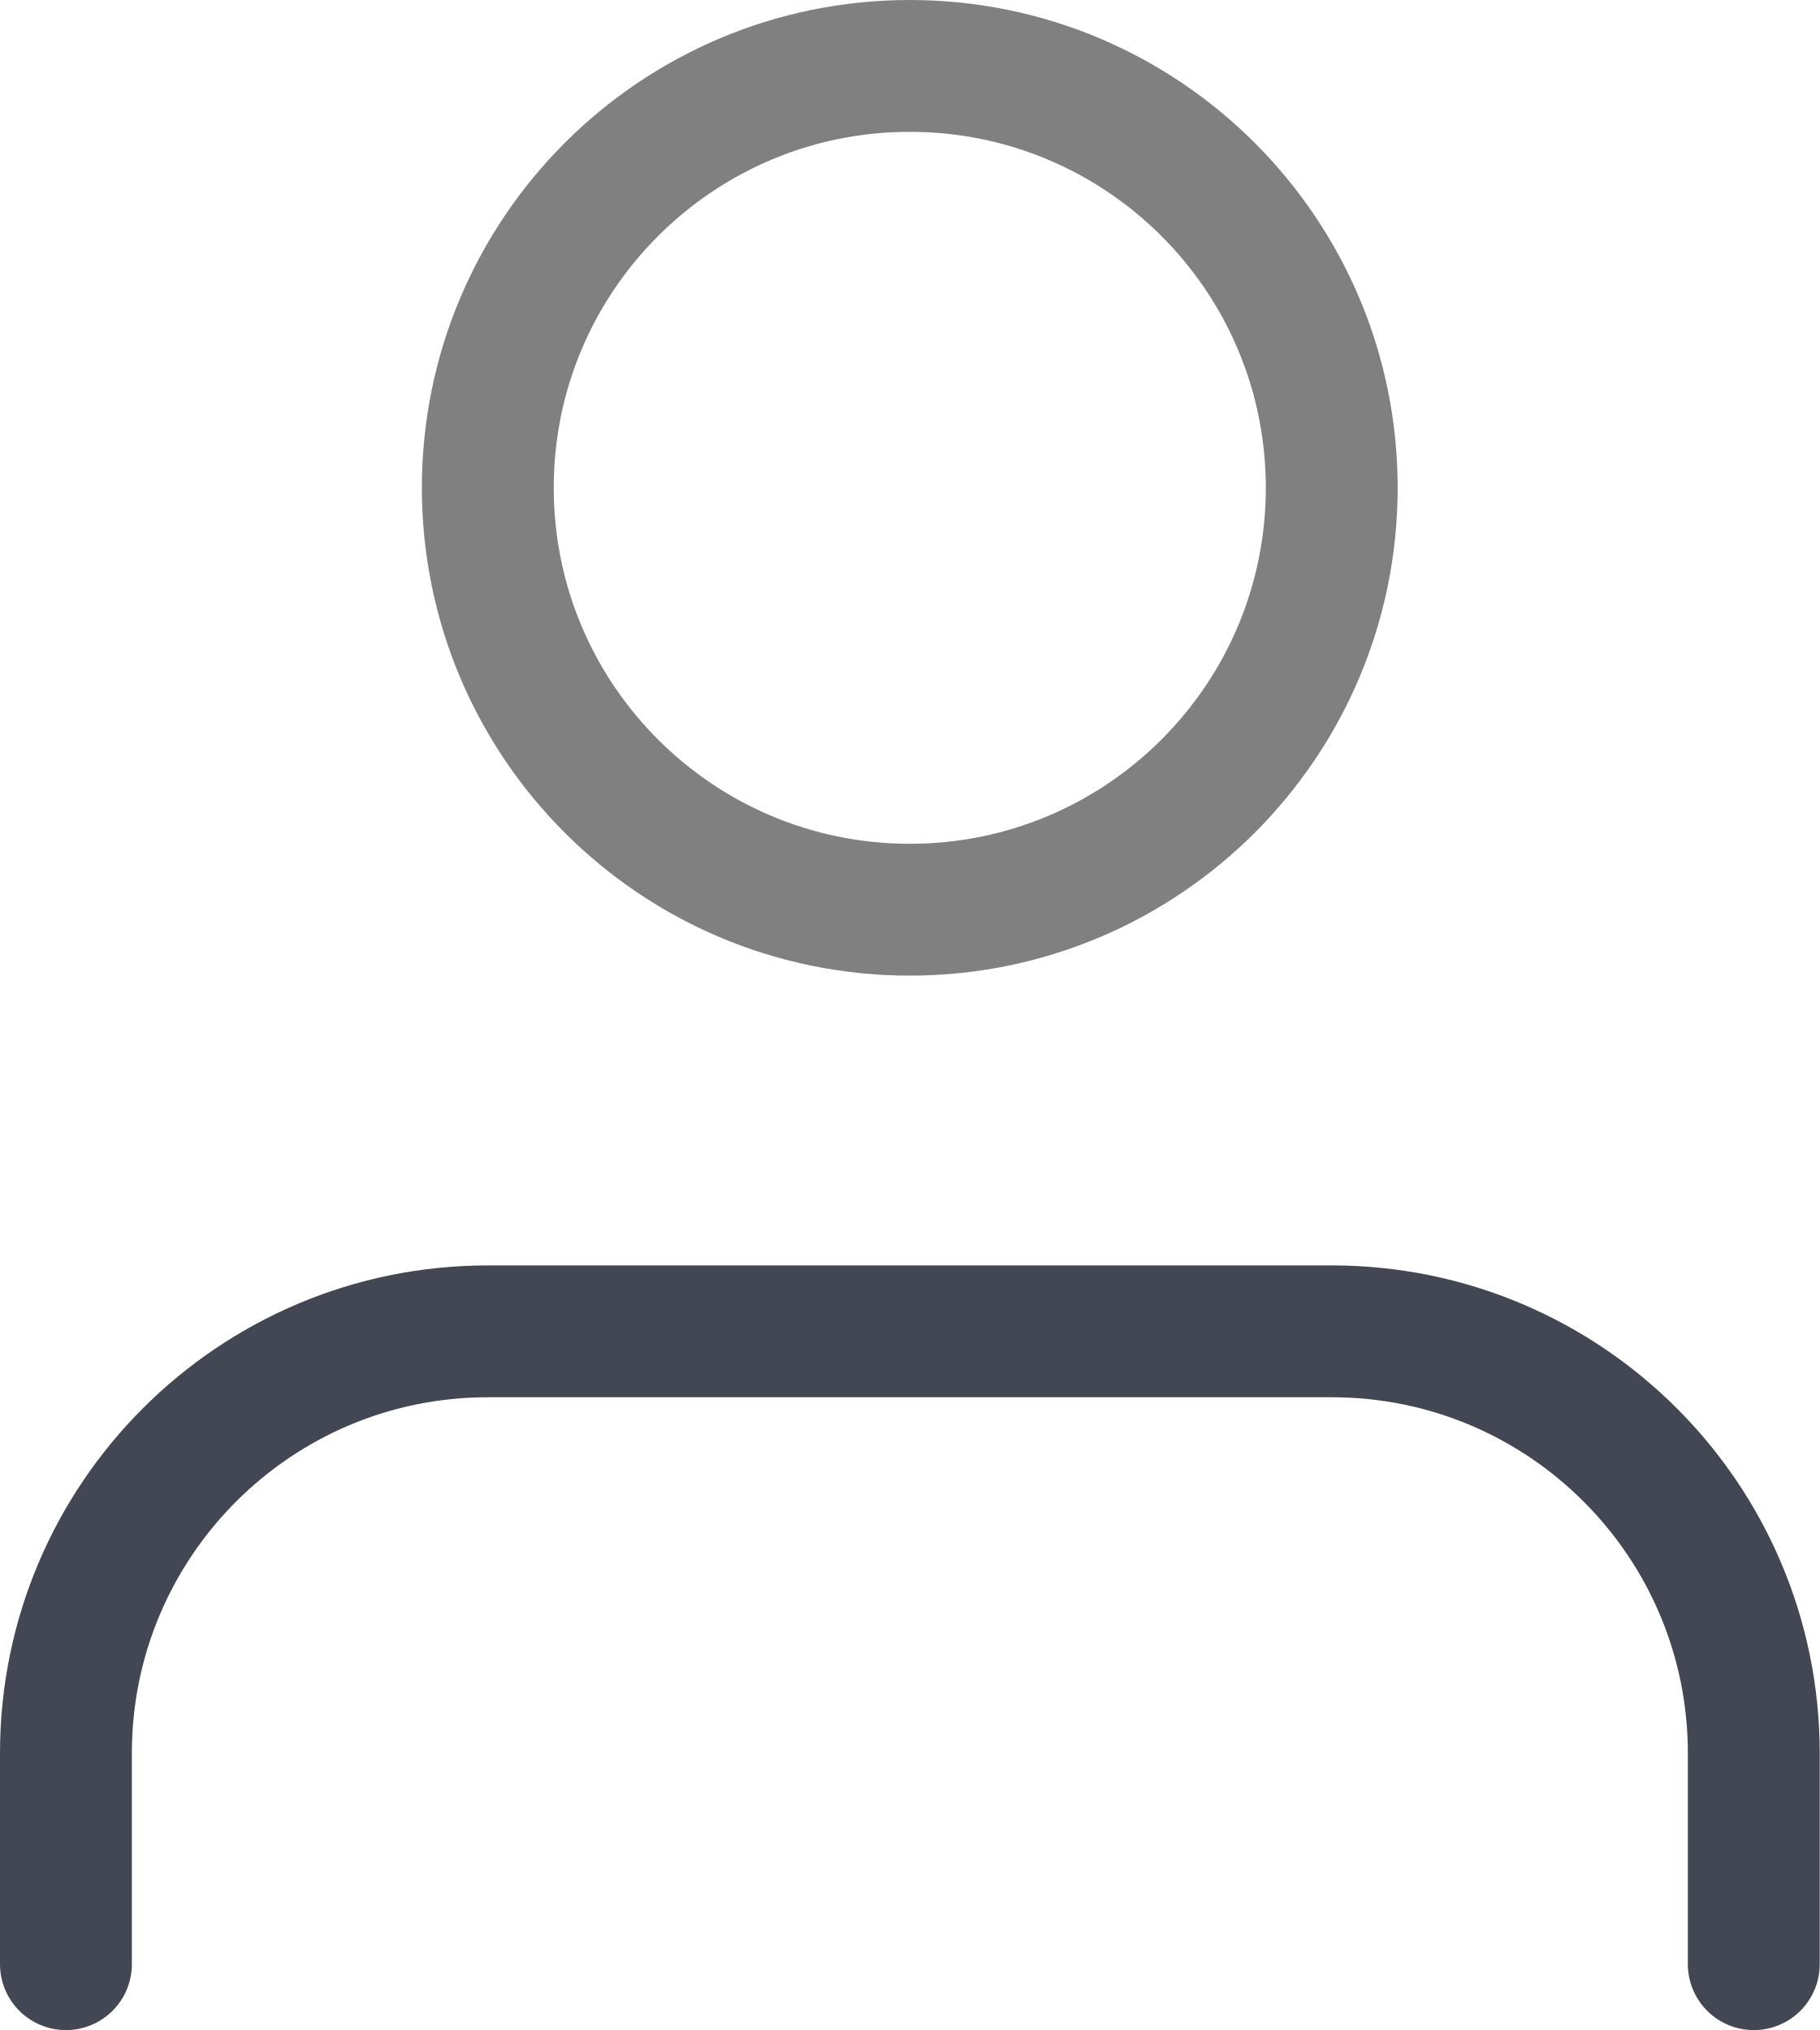
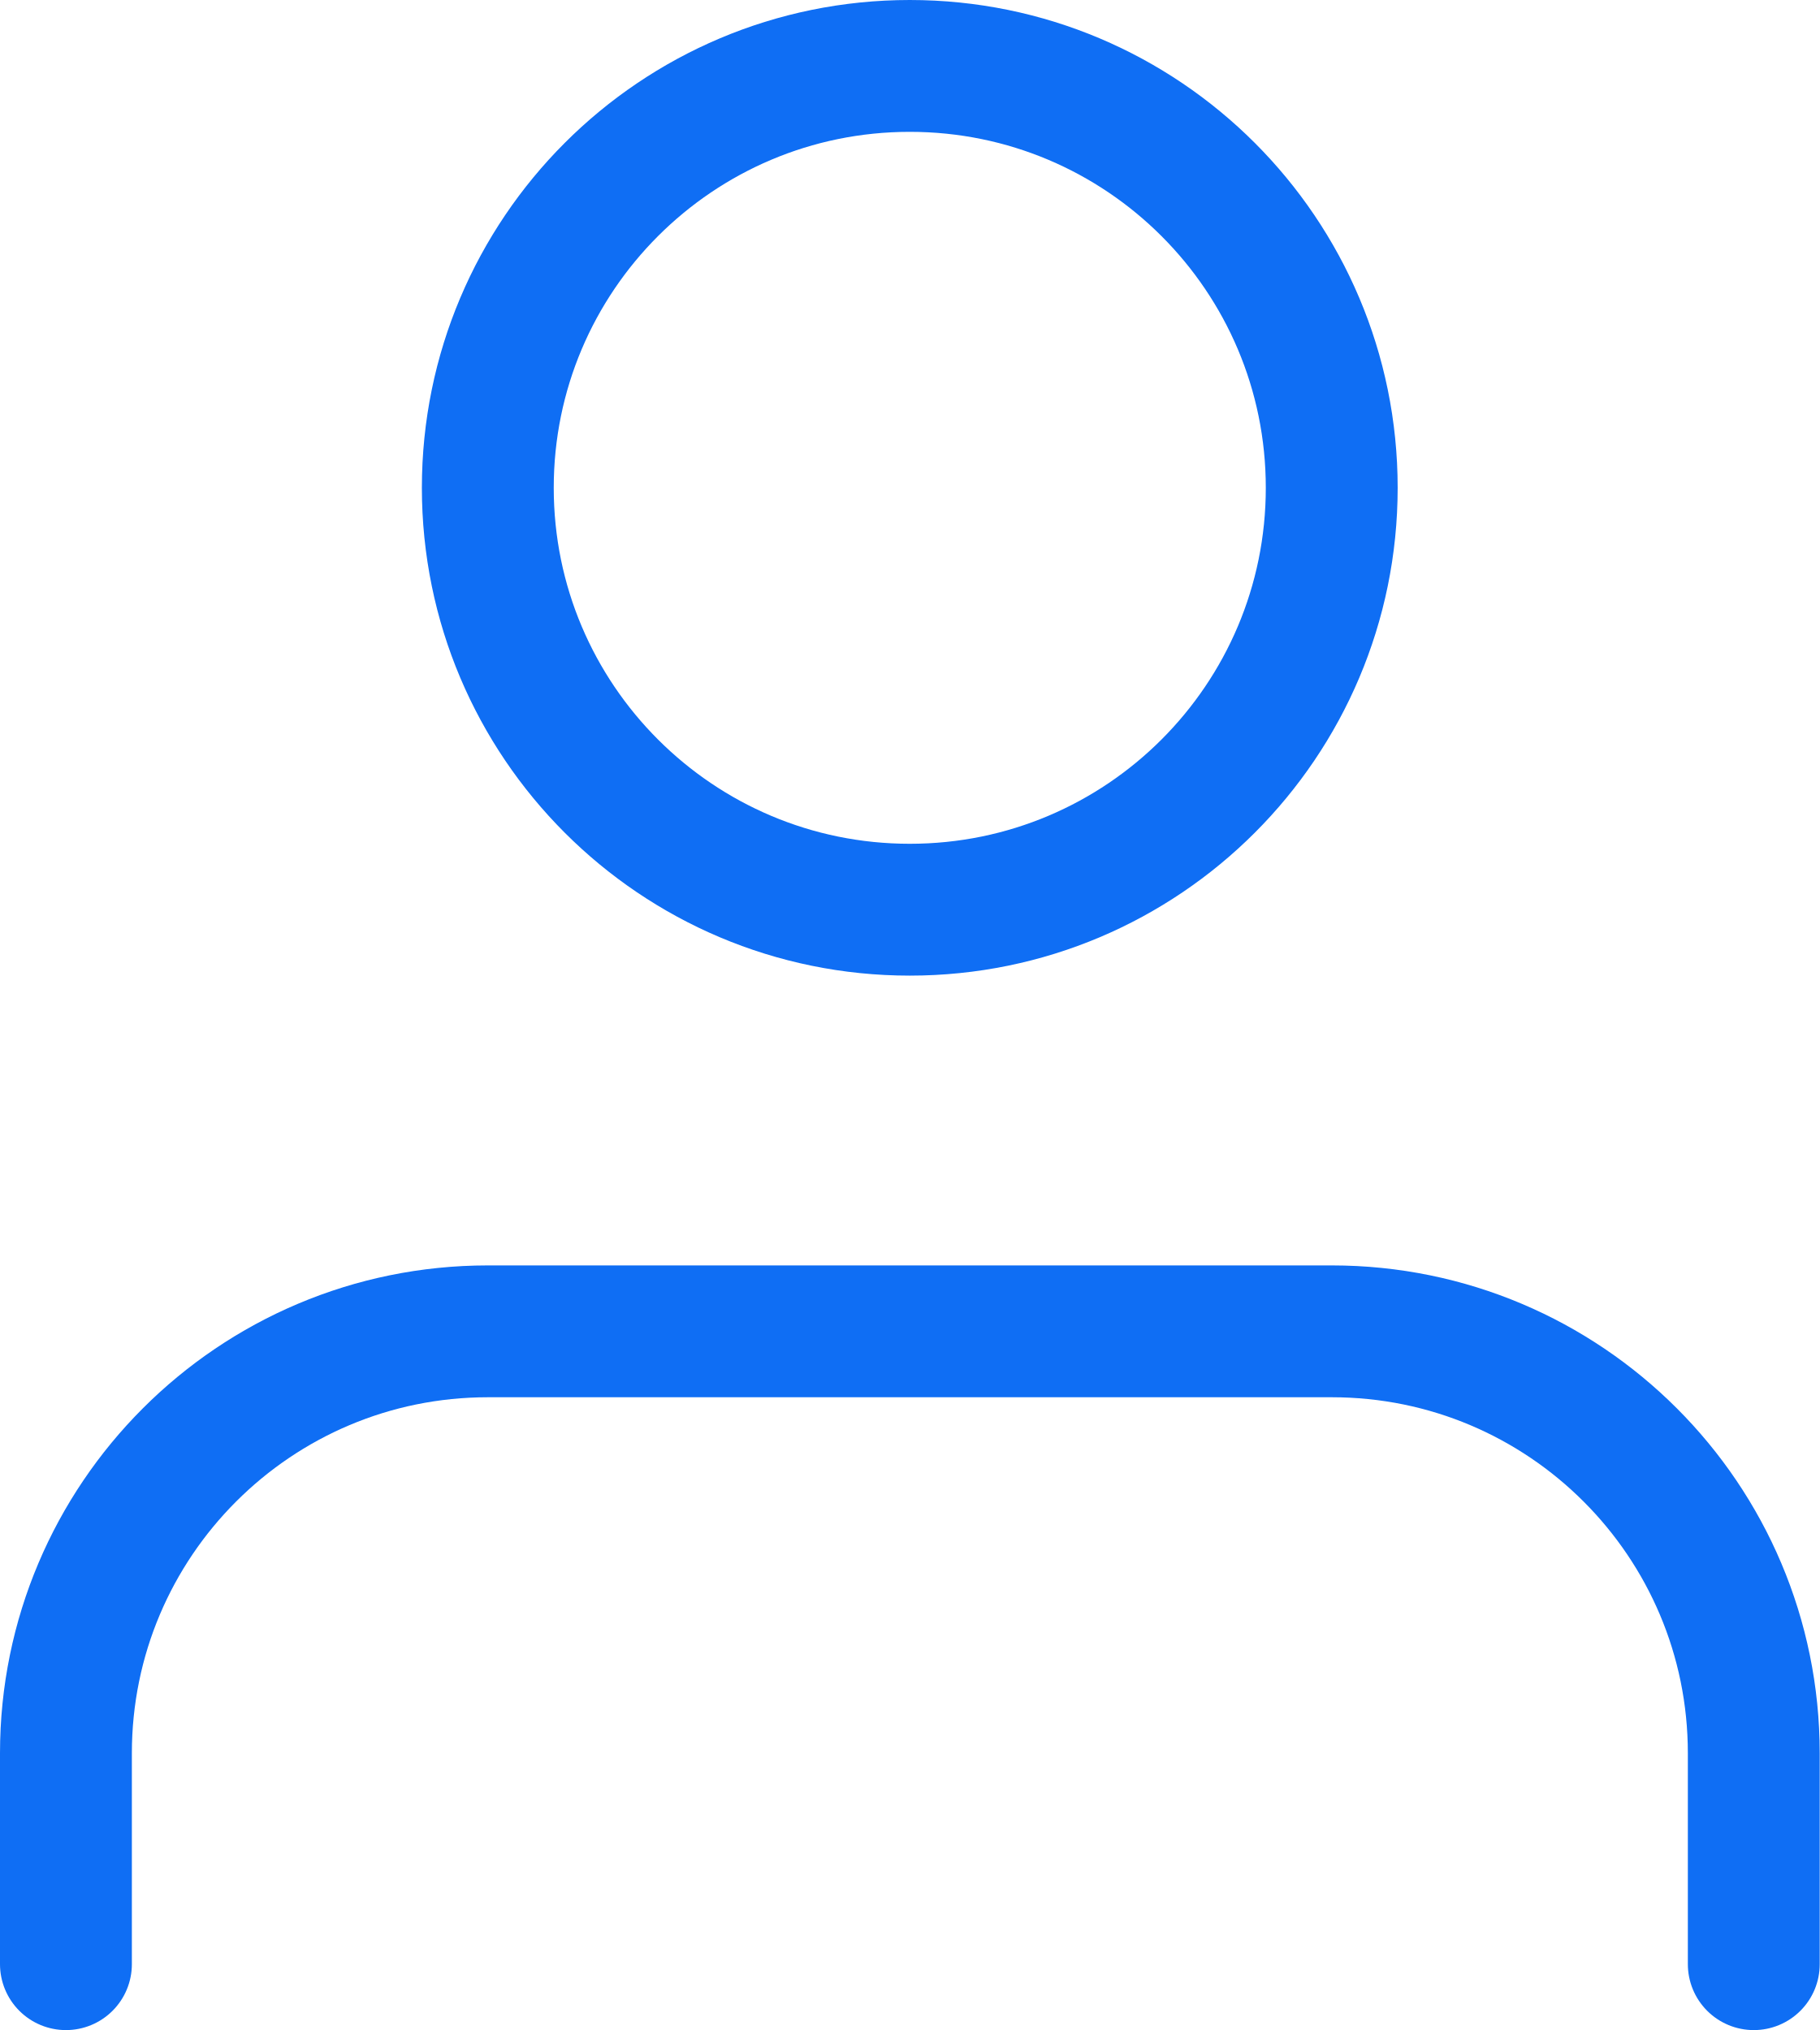
<svg xmlns="http://www.w3.org/2000/svg" width="20.696" height="23.096" viewBox="0 0 20.696 23.096">
  <g id="Icon_feather-user" data-name="Icon feather-user" transform="translate(0.75 0.75)">
-     <path id="Path_5707" data-name="Path 5707" d="M25.2,29.7V27.3a4.8,4.8,0,0,0-4.8-4.8H10.8A4.8,4.8,0,0,0,6,27.3v2.4" transform="translate(-6 -8.103)" fill="none" stroke="#424753" stroke-linecap="round" stroke-linejoin="round" stroke-width="1.5" />
-     <path id="Path_5708" data-name="Path 5708" d="M21.6,9.3a4.8,4.8,0,1,1-4.8-4.8,4.8,4.8,0,0,1,4.8,4.8Z" transform="translate(-7.201 -4.5)" fill="none" stroke="gray" stroke-linecap="round" stroke-linejoin="round" stroke-width="1.5" />
+     <path id="Path_5707" data-name="Path 5707" d="M25.2,29.7V27.3a4.8,4.8,0,0,0-4.8-4.8H10.8A4.8,4.8,0,0,0,6,27.3v2.4" transform="translate(-6 -8.103)" fill="none" stroke="#0f6ef4" stroke-linecap="round" stroke-linejoin="round" stroke-width="1.5" />
+     <path id="Path_5708" data-name="Path 5708" d="M21.6,9.3a4.8,4.8,0,1,1-4.8-4.8,4.8,4.8,0,0,1,4.8,4.8Z" transform="translate(-7.201 -4.5)" fill="none" stroke="#0f6ef4" stroke-linecap="round" stroke-linejoin="round" stroke-width="1.5" />
  </g>
</svg>
